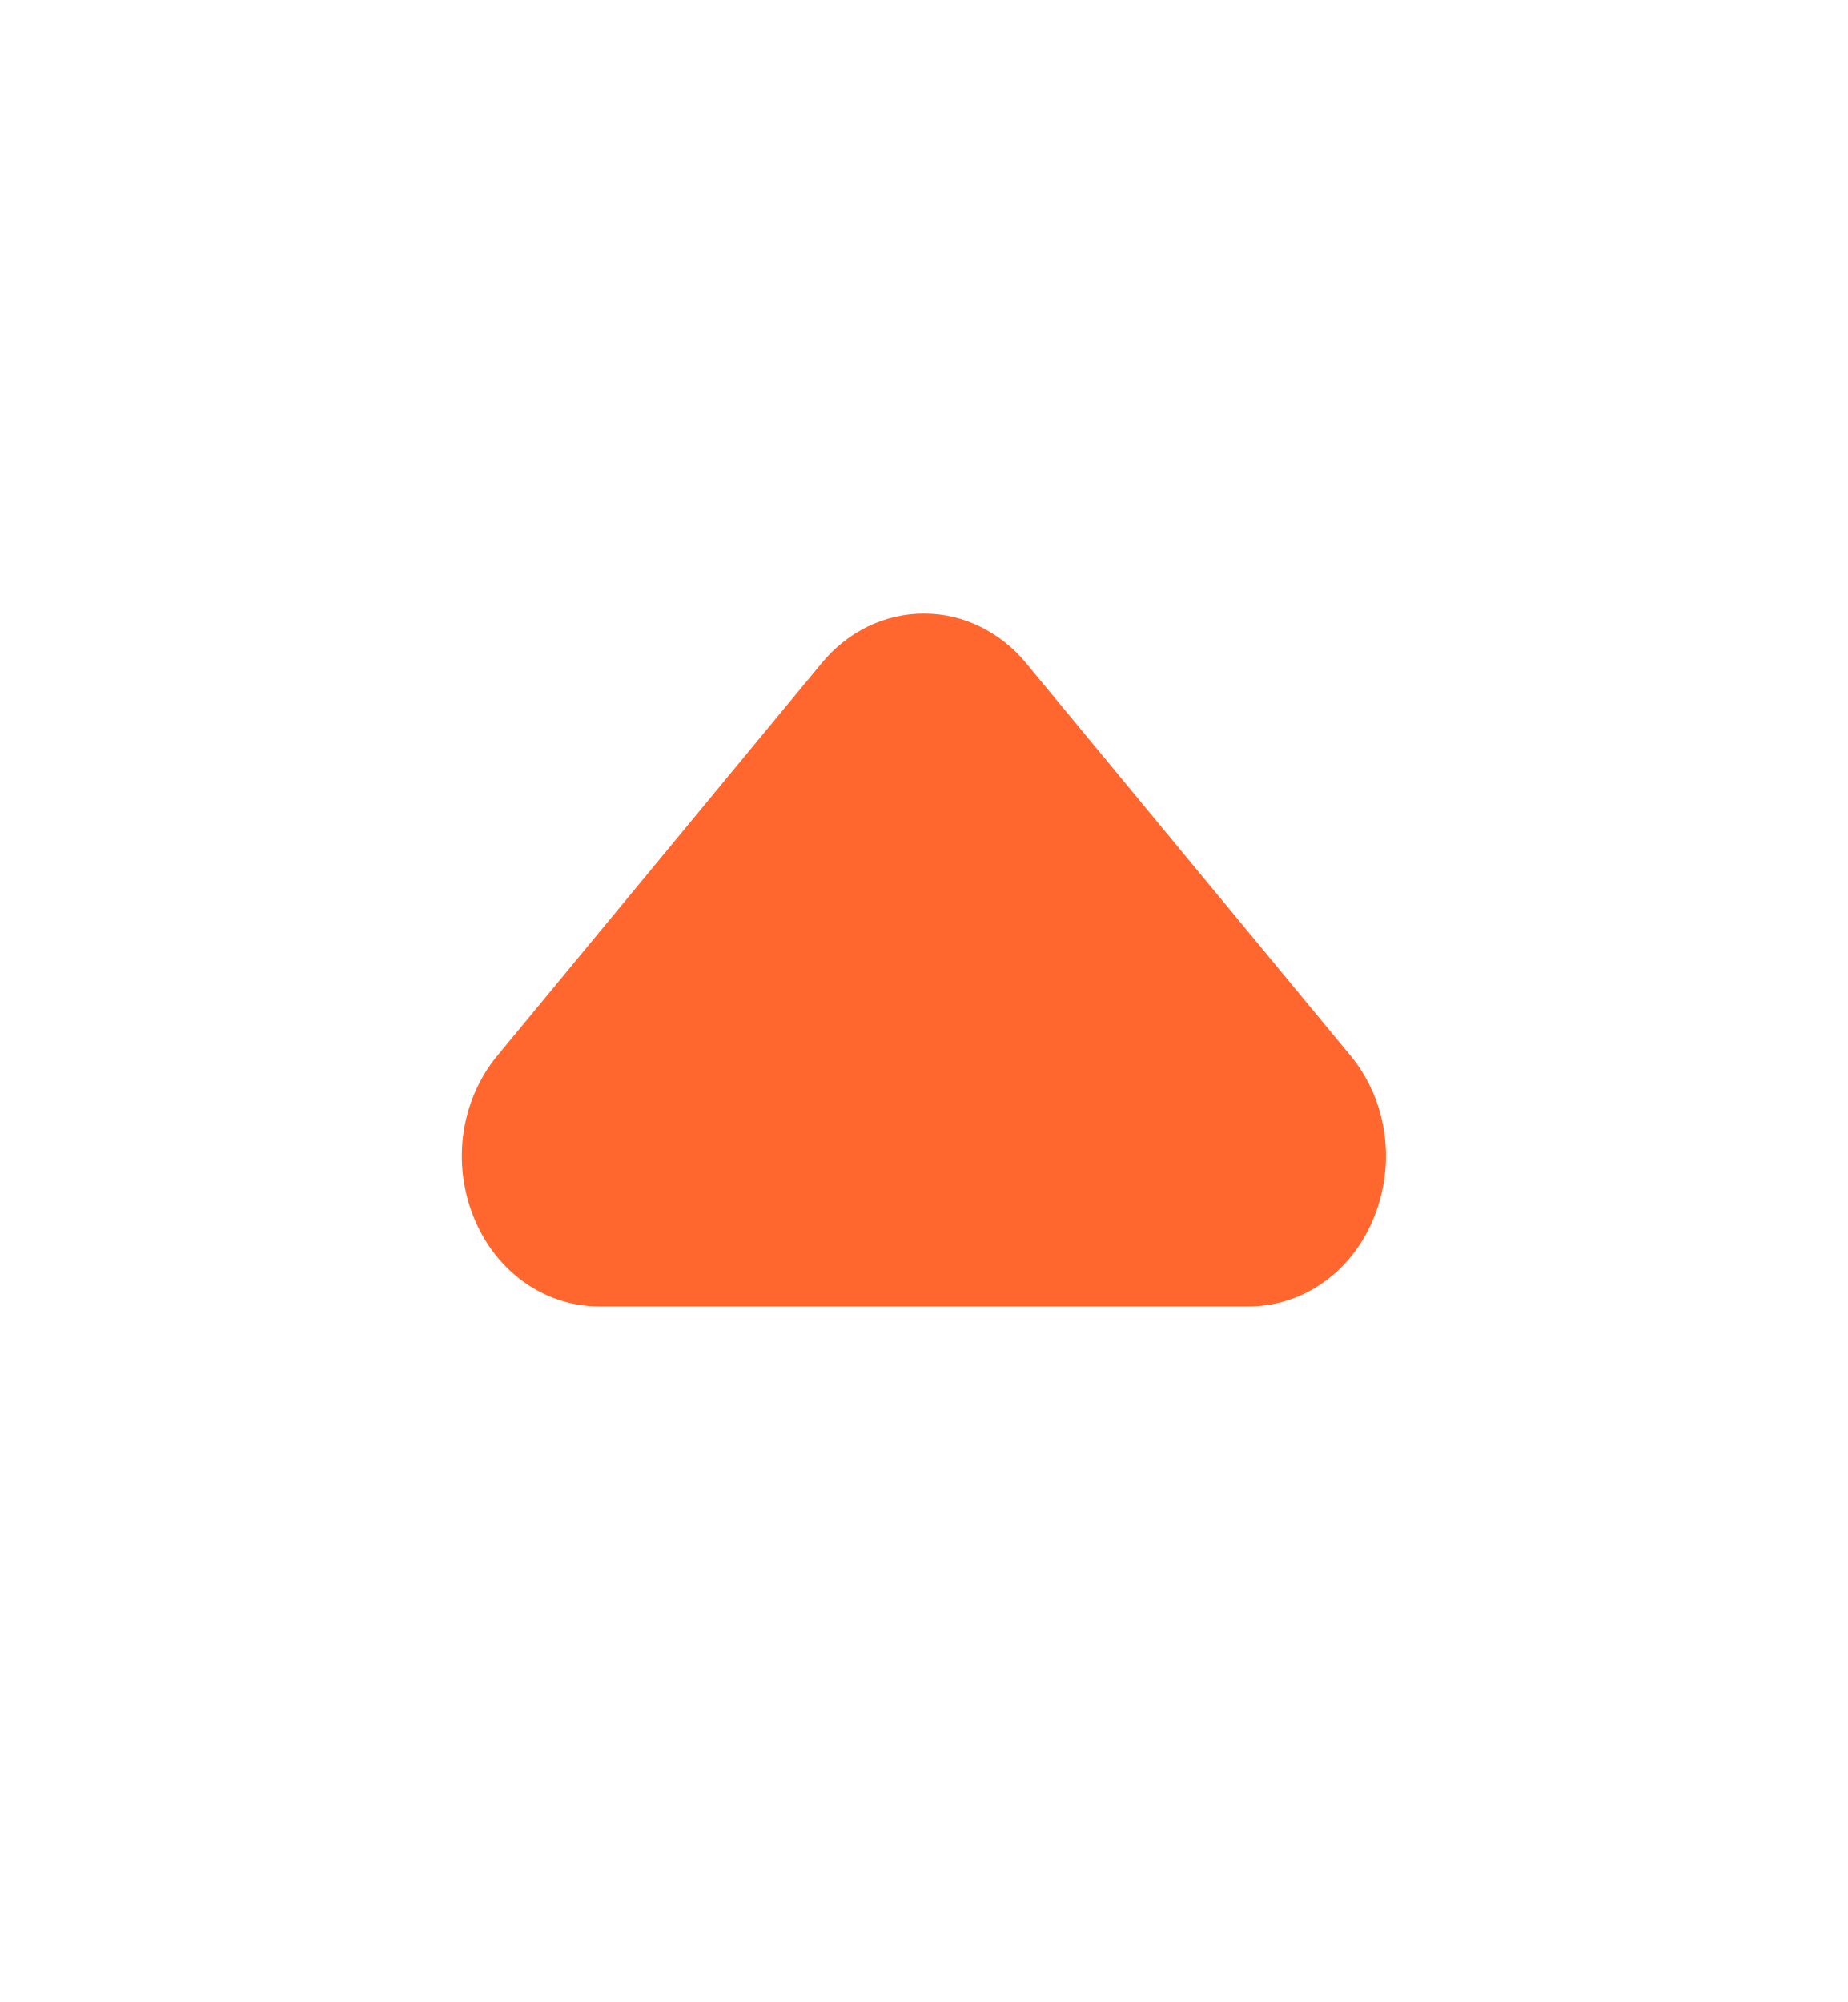
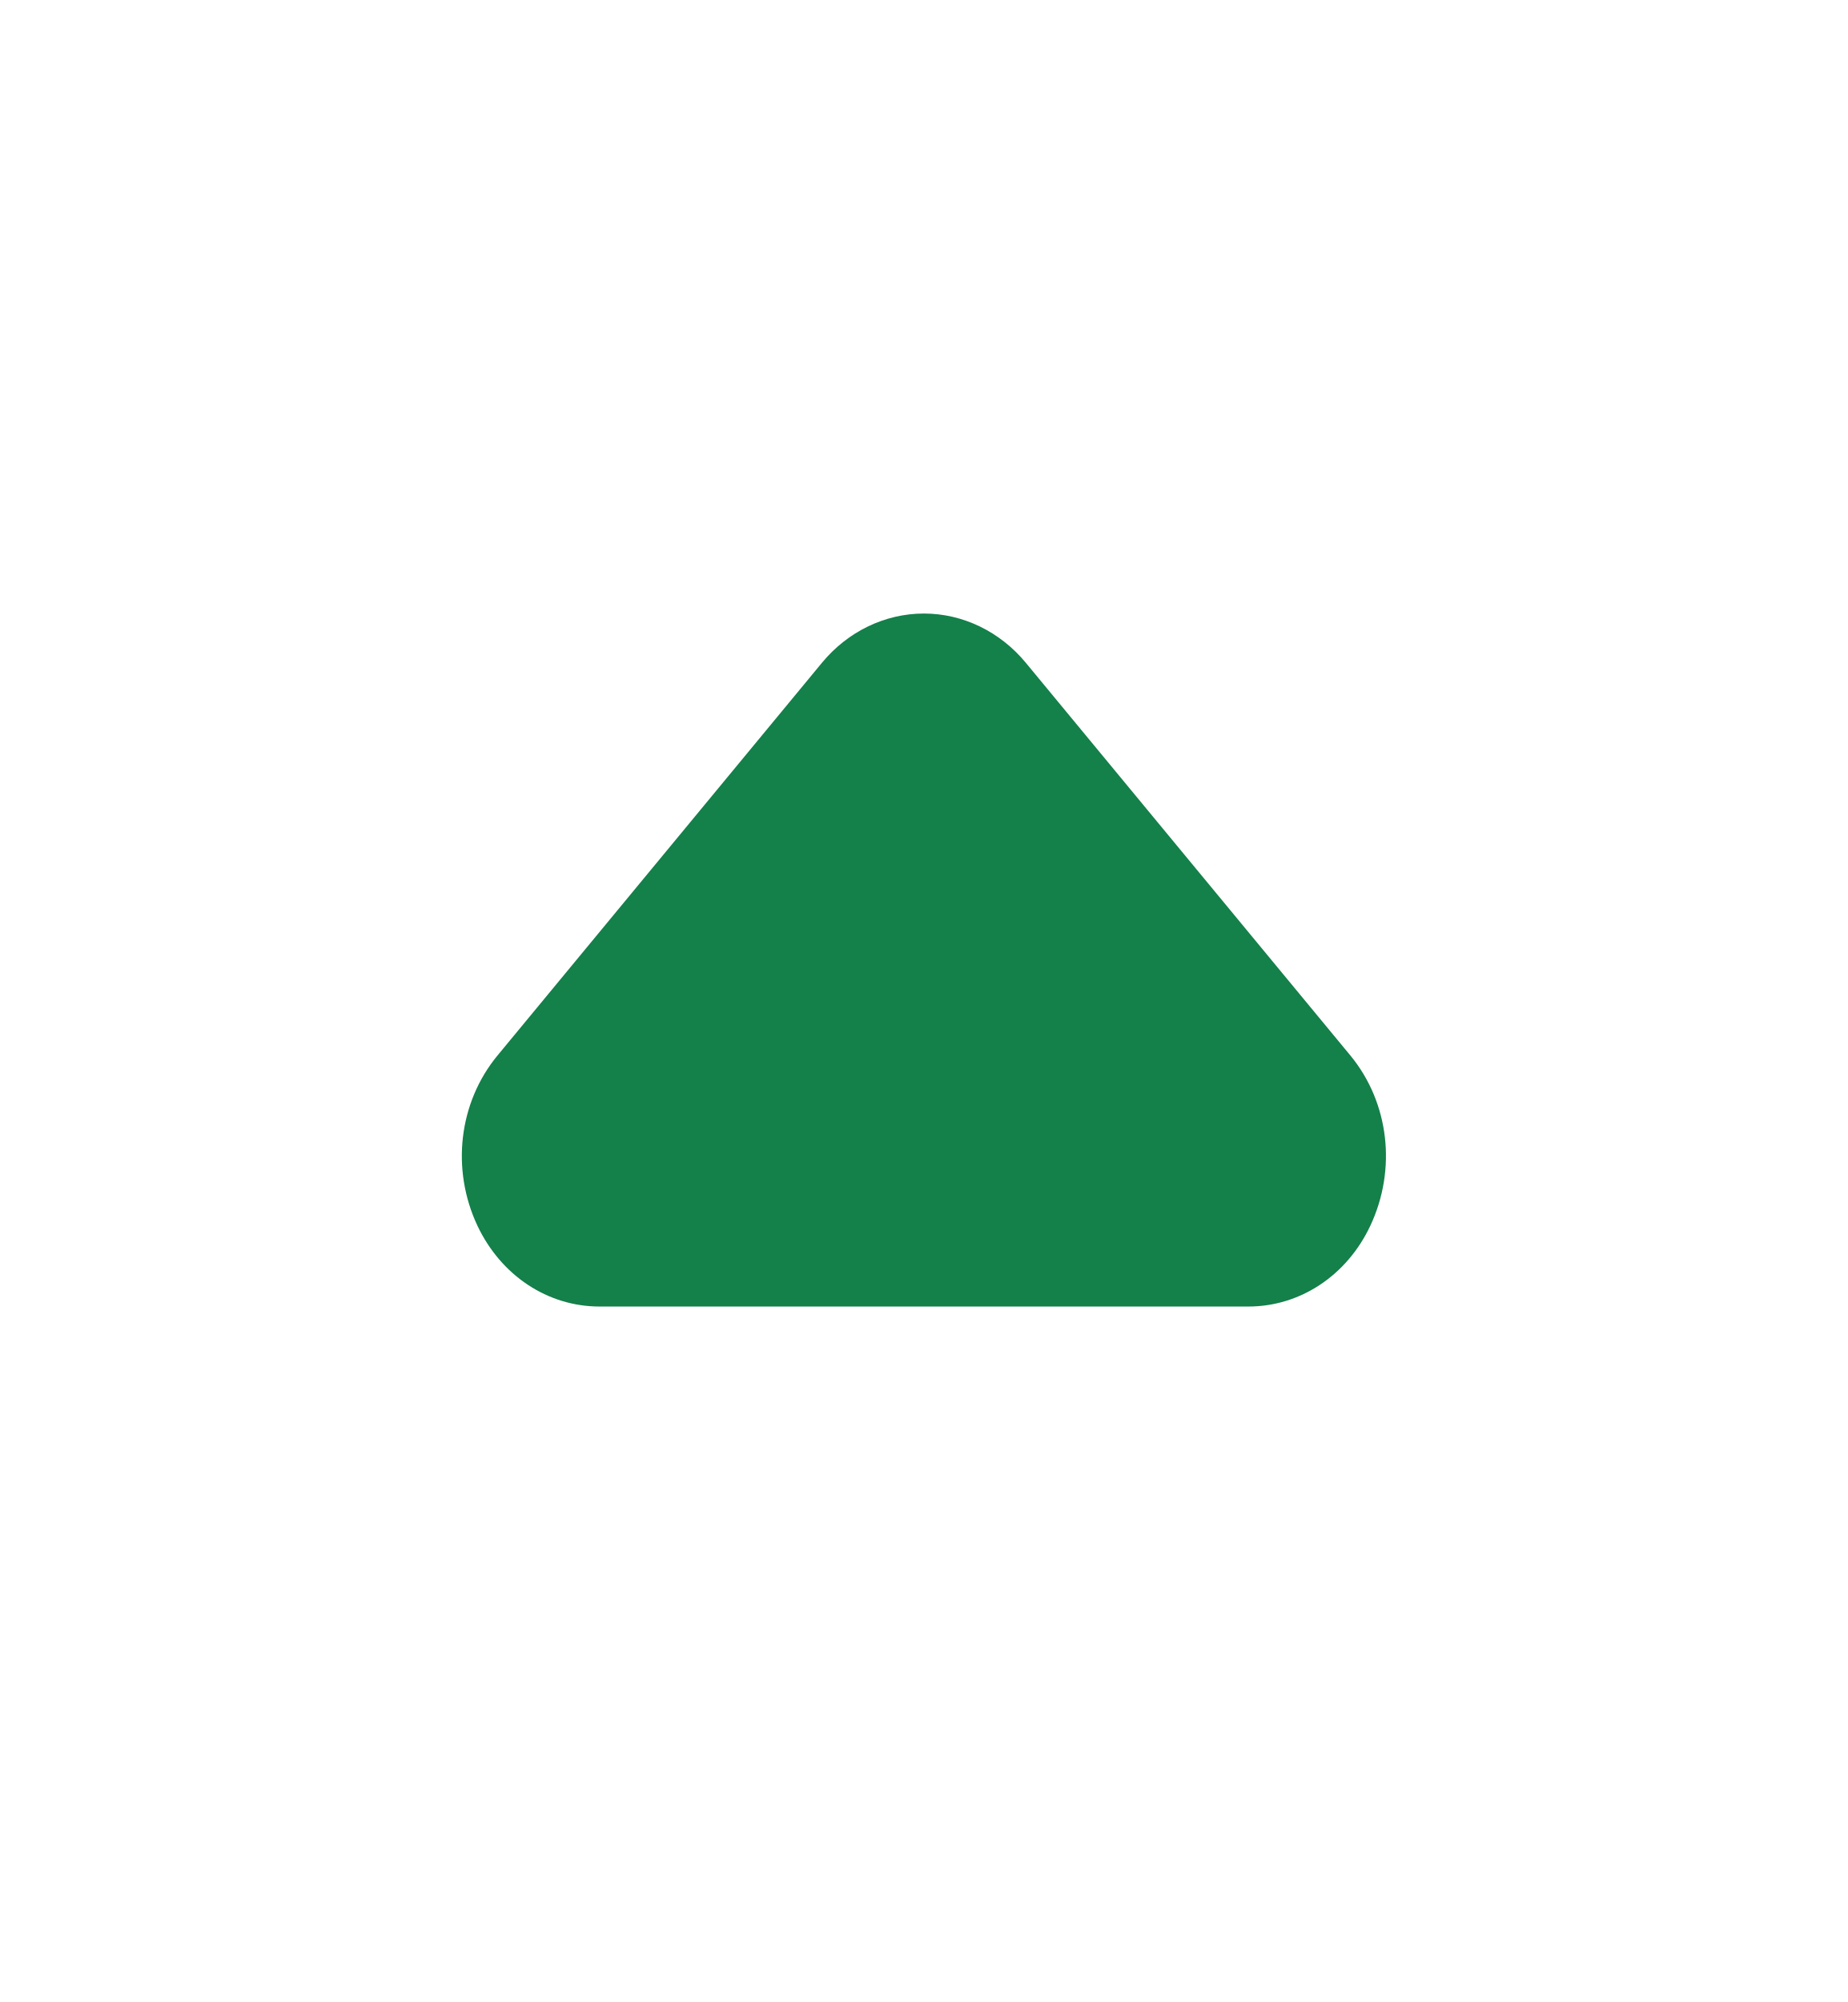
<svg xmlns="http://www.w3.org/2000/svg" width="12" height="13" viewBox="0 0 12 13" fill="none">
-   <path fillRule="evenodd" clipRule="evenodd" d="M6 3.984C6.253 3.984 6.495 4.101 6.663 4.305L8.77 6.854C9.022 7.16 9.072 7.593 8.899 7.96C8.747 8.283 8.443 8.484 8.107 8.484L3.894 8.484C3.557 8.484 3.254 8.283 3.101 7.96C2.928 7.593 2.979 7.16 3.23 6.855L5.337 4.305C5.505 4.101 5.747 3.984 6 3.984Z" fill="#ff672e" />
+   <path fillRule="evenodd" clipRule="evenodd" d="M6 3.984C6.253 3.984 6.495 4.101 6.663 4.305L8.77 6.854C9.022 7.16 9.072 7.593 8.899 7.96C8.747 8.283 8.443 8.484 8.107 8.484L3.894 8.484C3.557 8.484 3.254 8.283 3.101 7.96C2.928 7.593 2.979 7.16 3.23 6.855L5.337 4.305C5.505 4.101 5.747 3.984 6 3.984Z" fill="#14804A" />
</svg>
